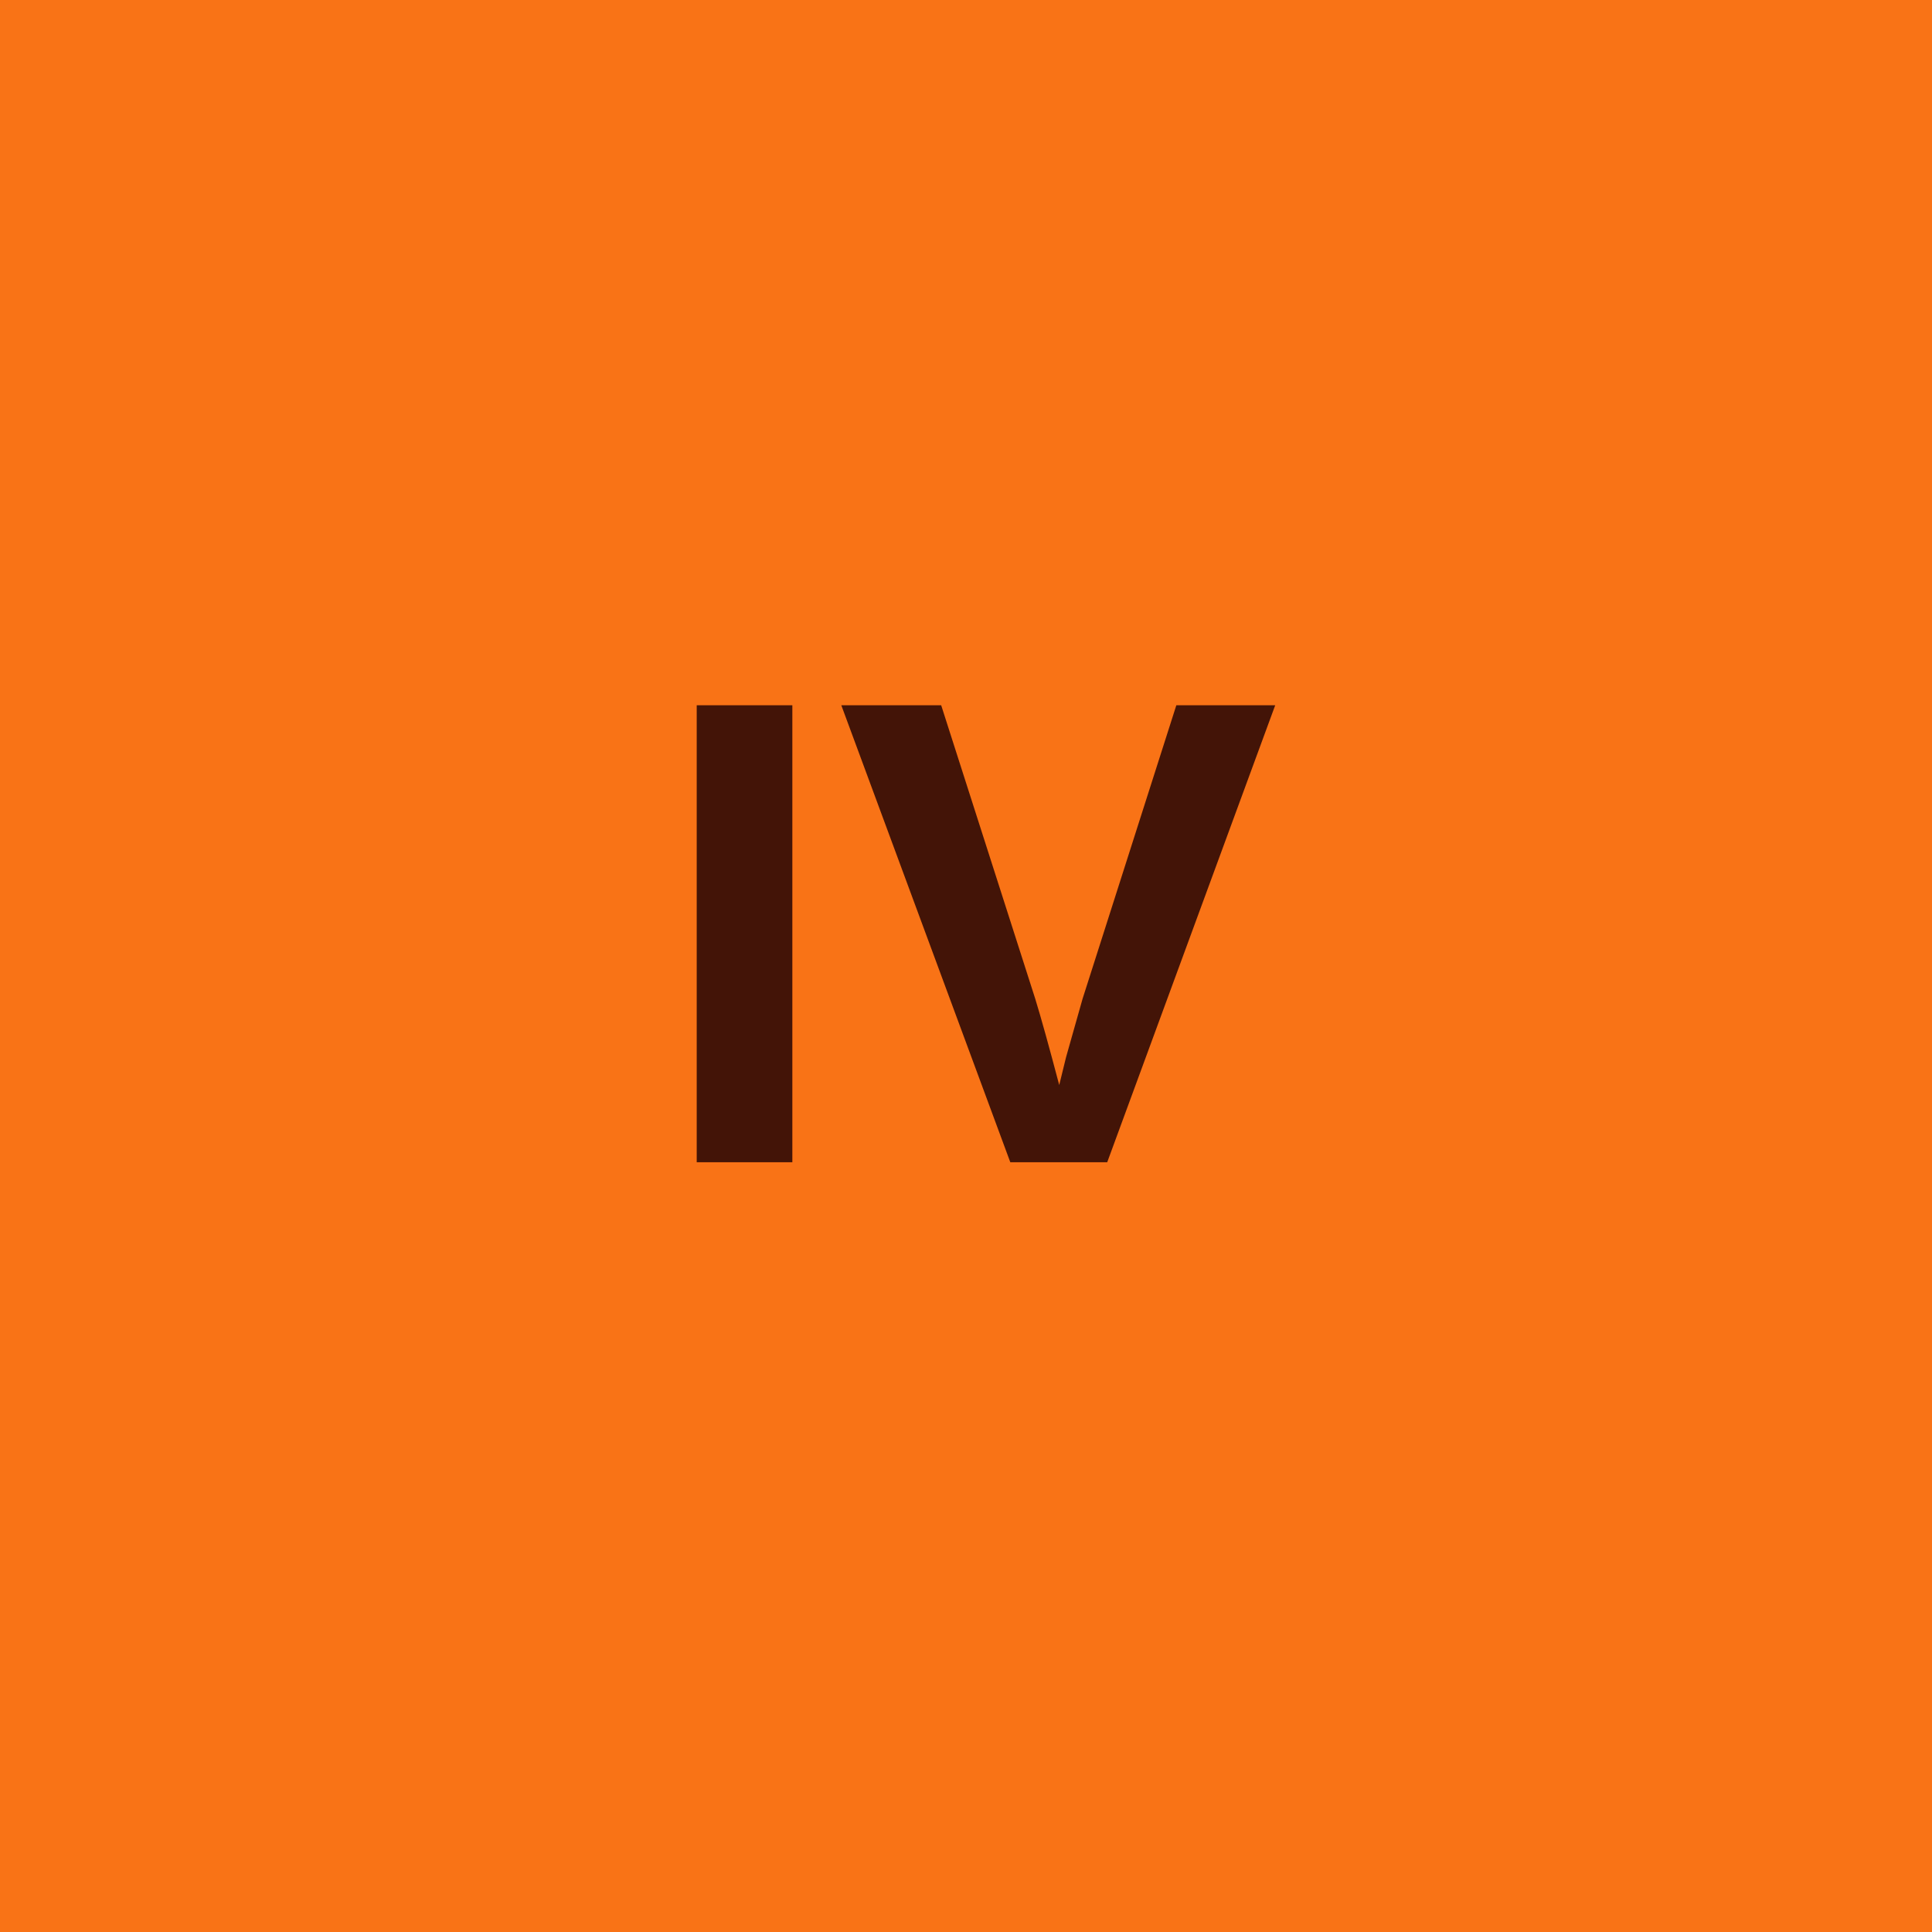
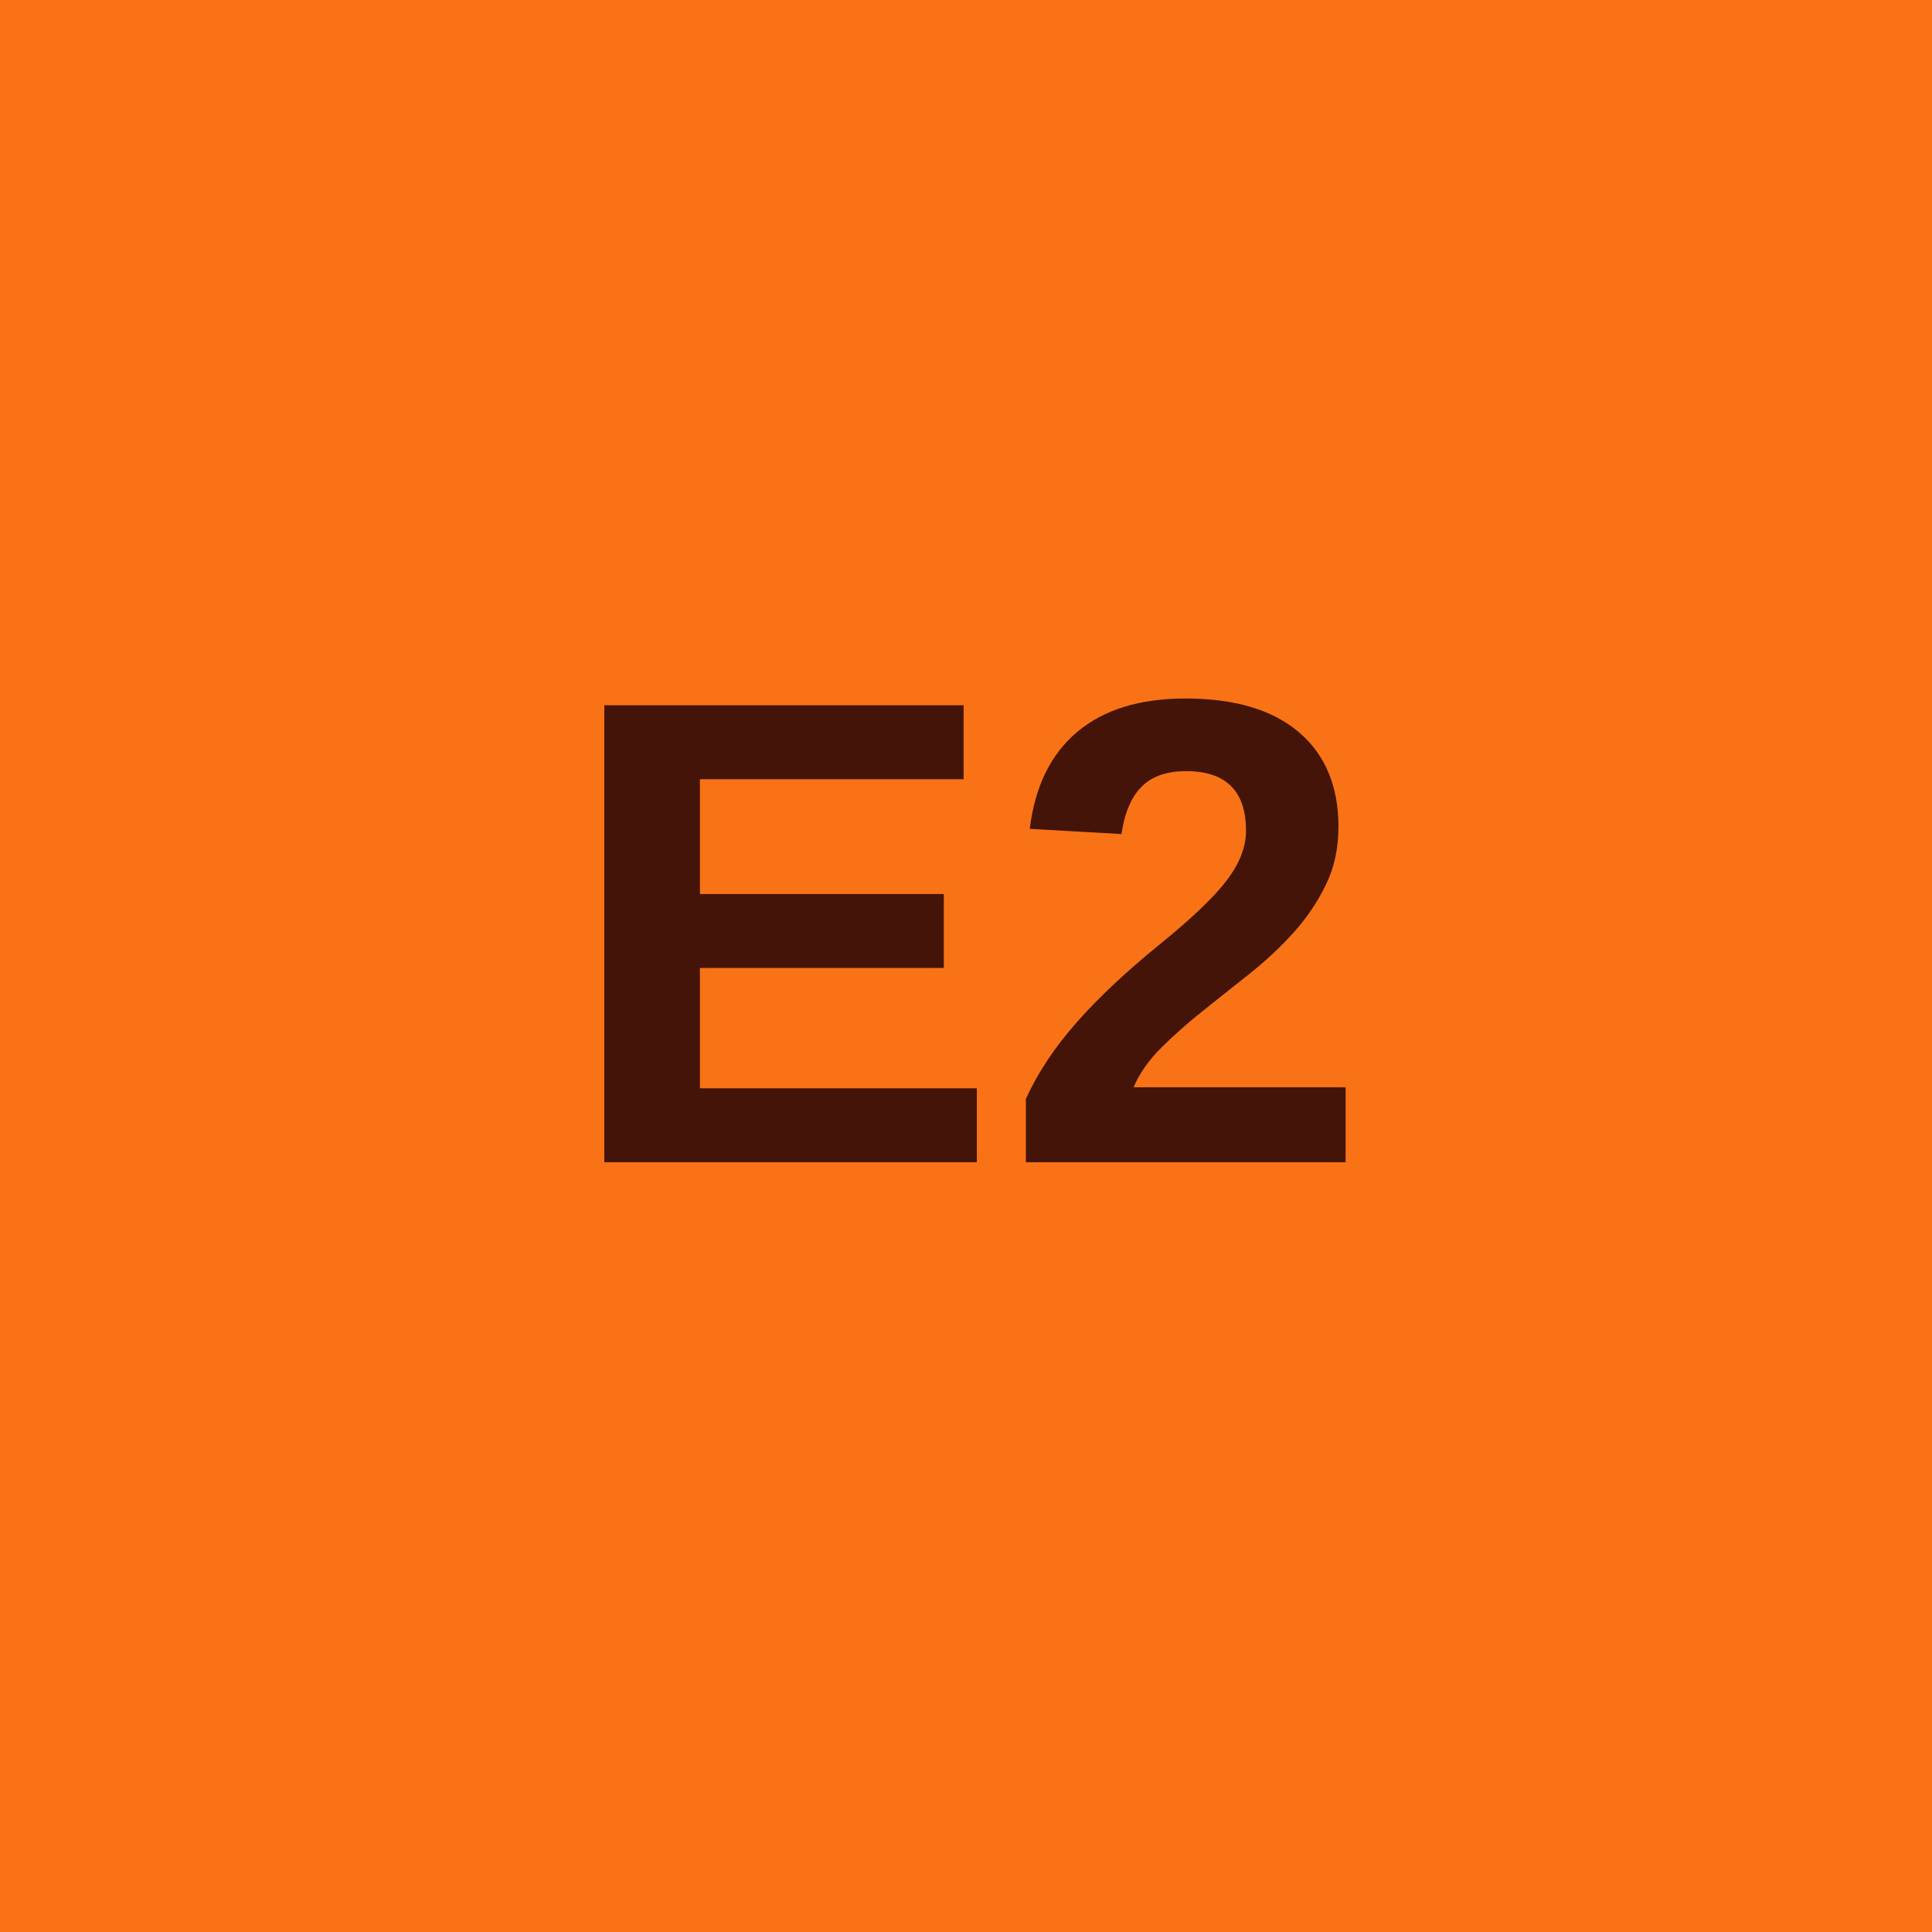
<svg xmlns="http://www.w3.org/2000/svg" viewBox="0 0 512 512">
  <rect width="512" height="512" fill="#f97316" />
-   <text x="256" y="308" font-family="Arial, Helvetica, sans-serif" font-size="176" font-weight="800" fill="#431407" text-anchor="middle">IV</text>
+   <text x="256" y="308" font-family="Arial, Helvetica, sans-serif" font-size="176" font-weight="800" fill="#431407" text-anchor="middle">E2</text>
</svg>
